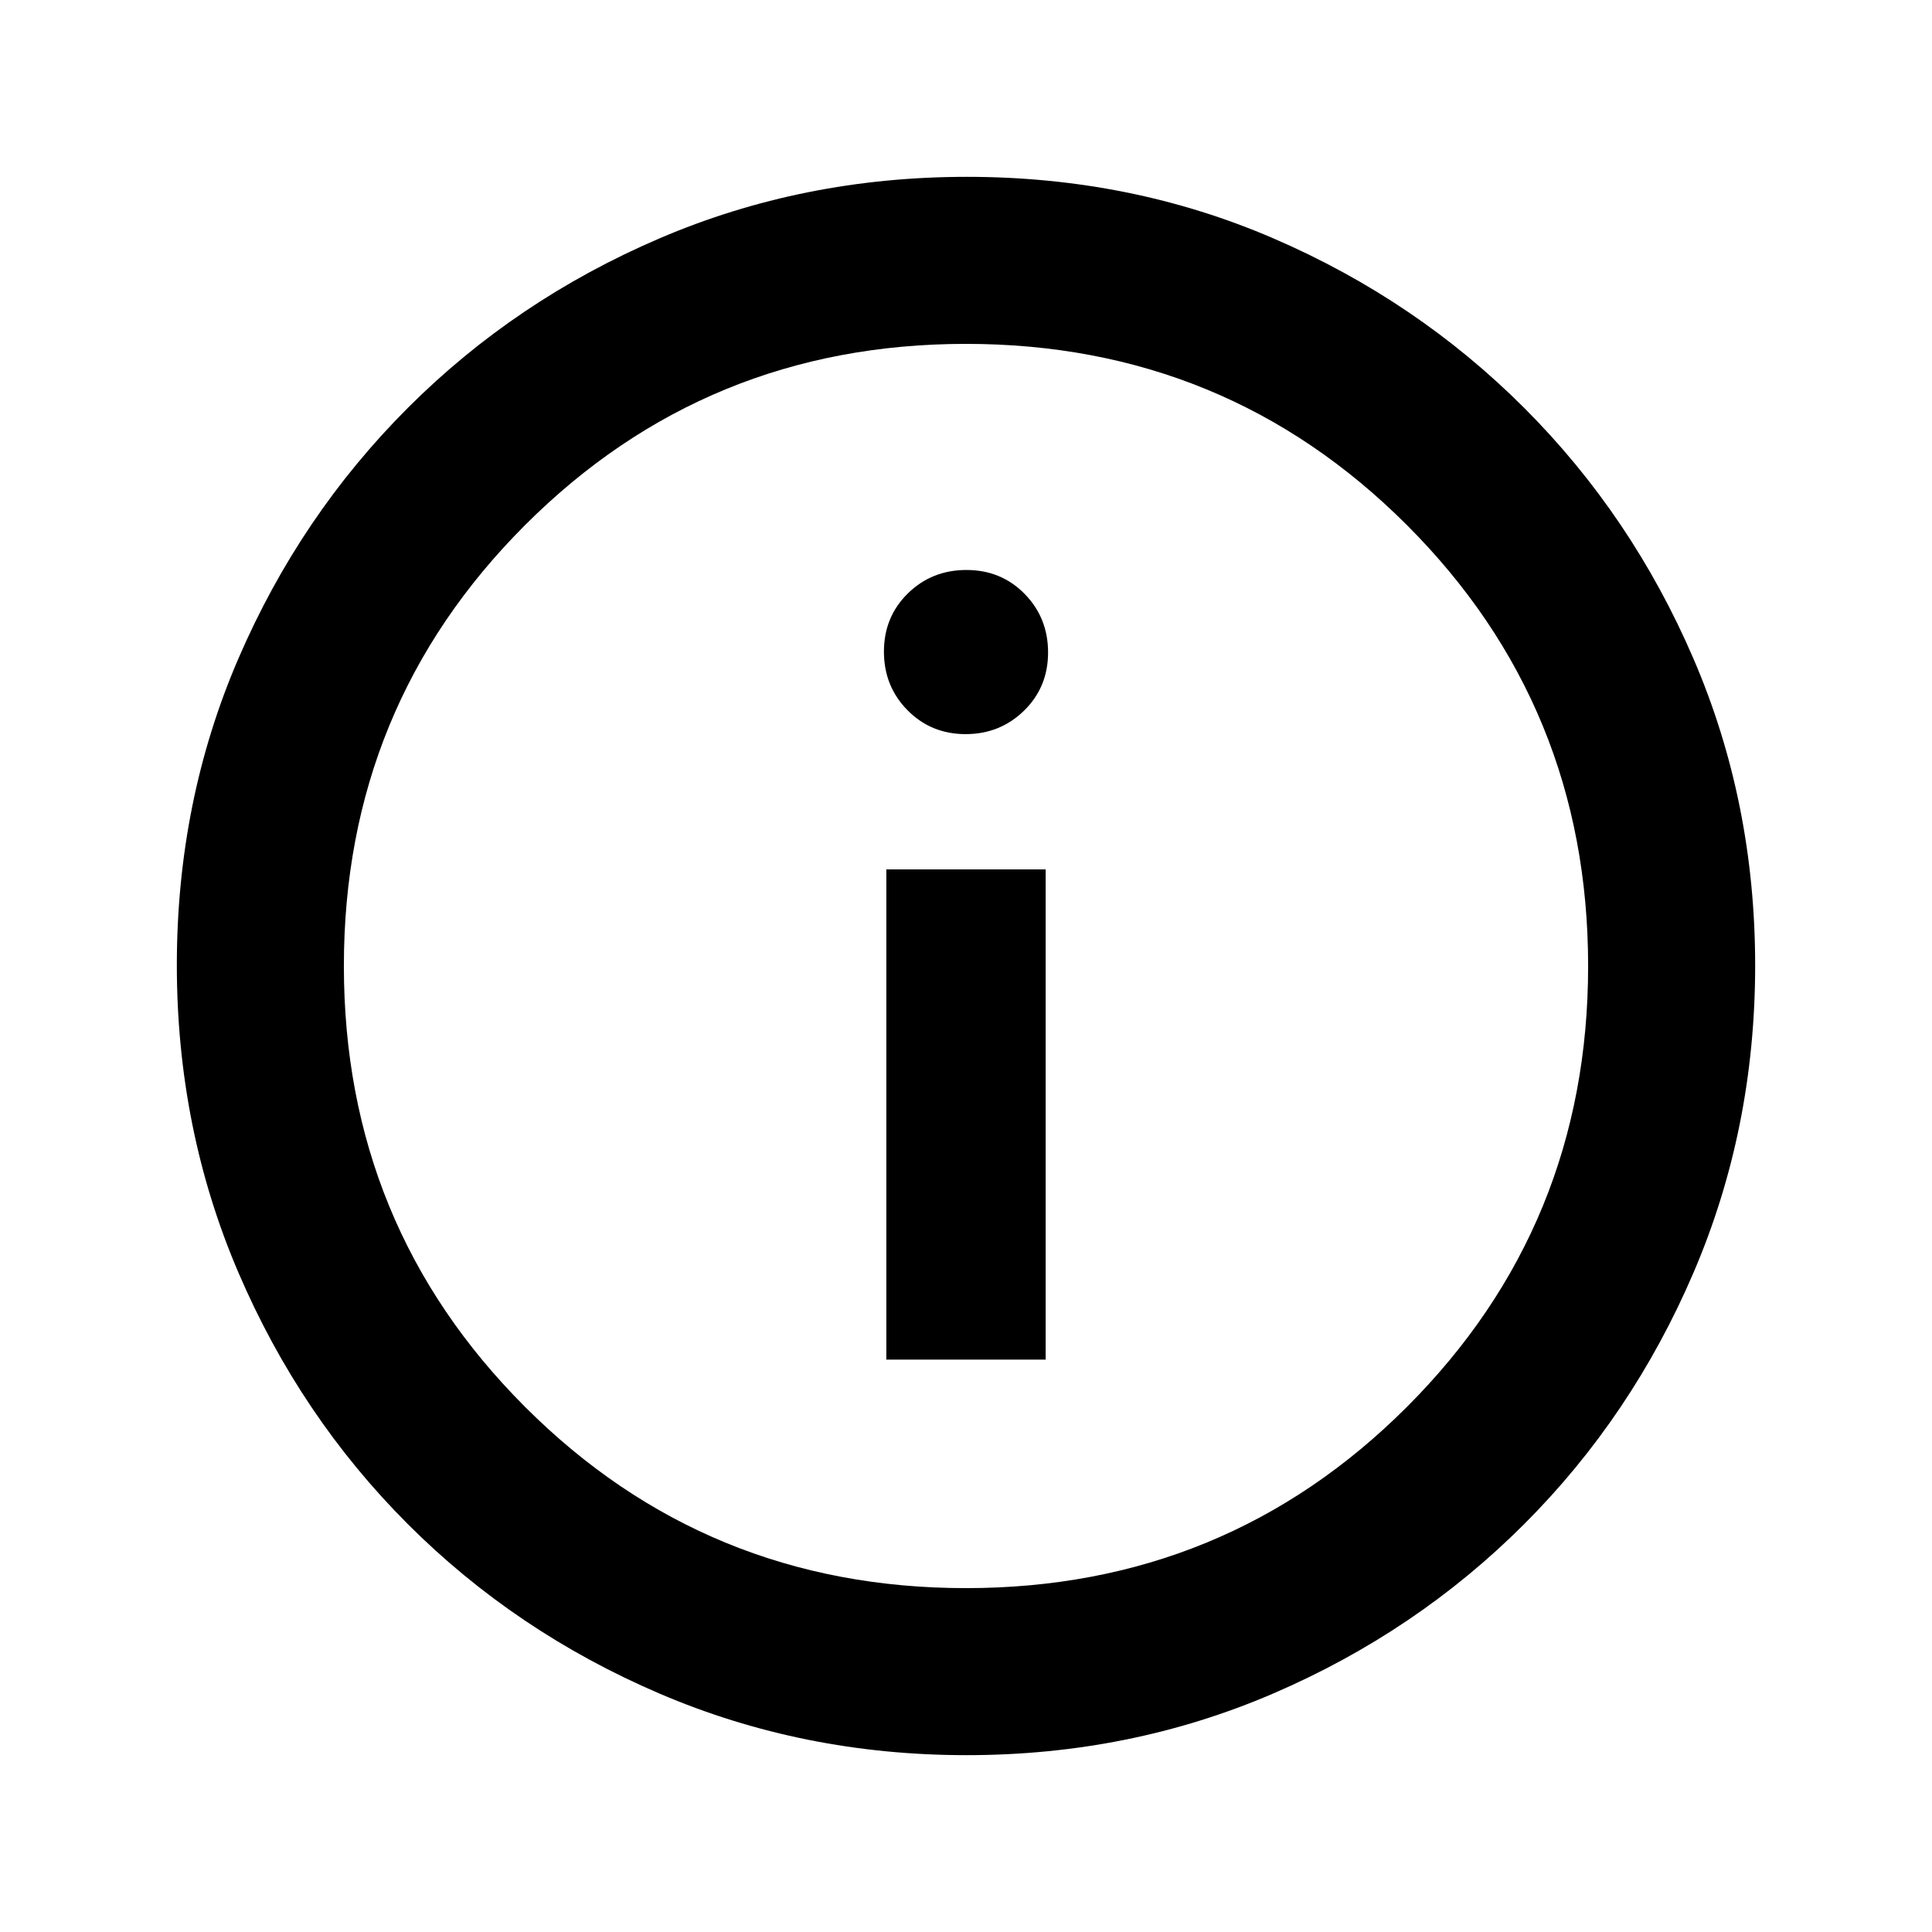
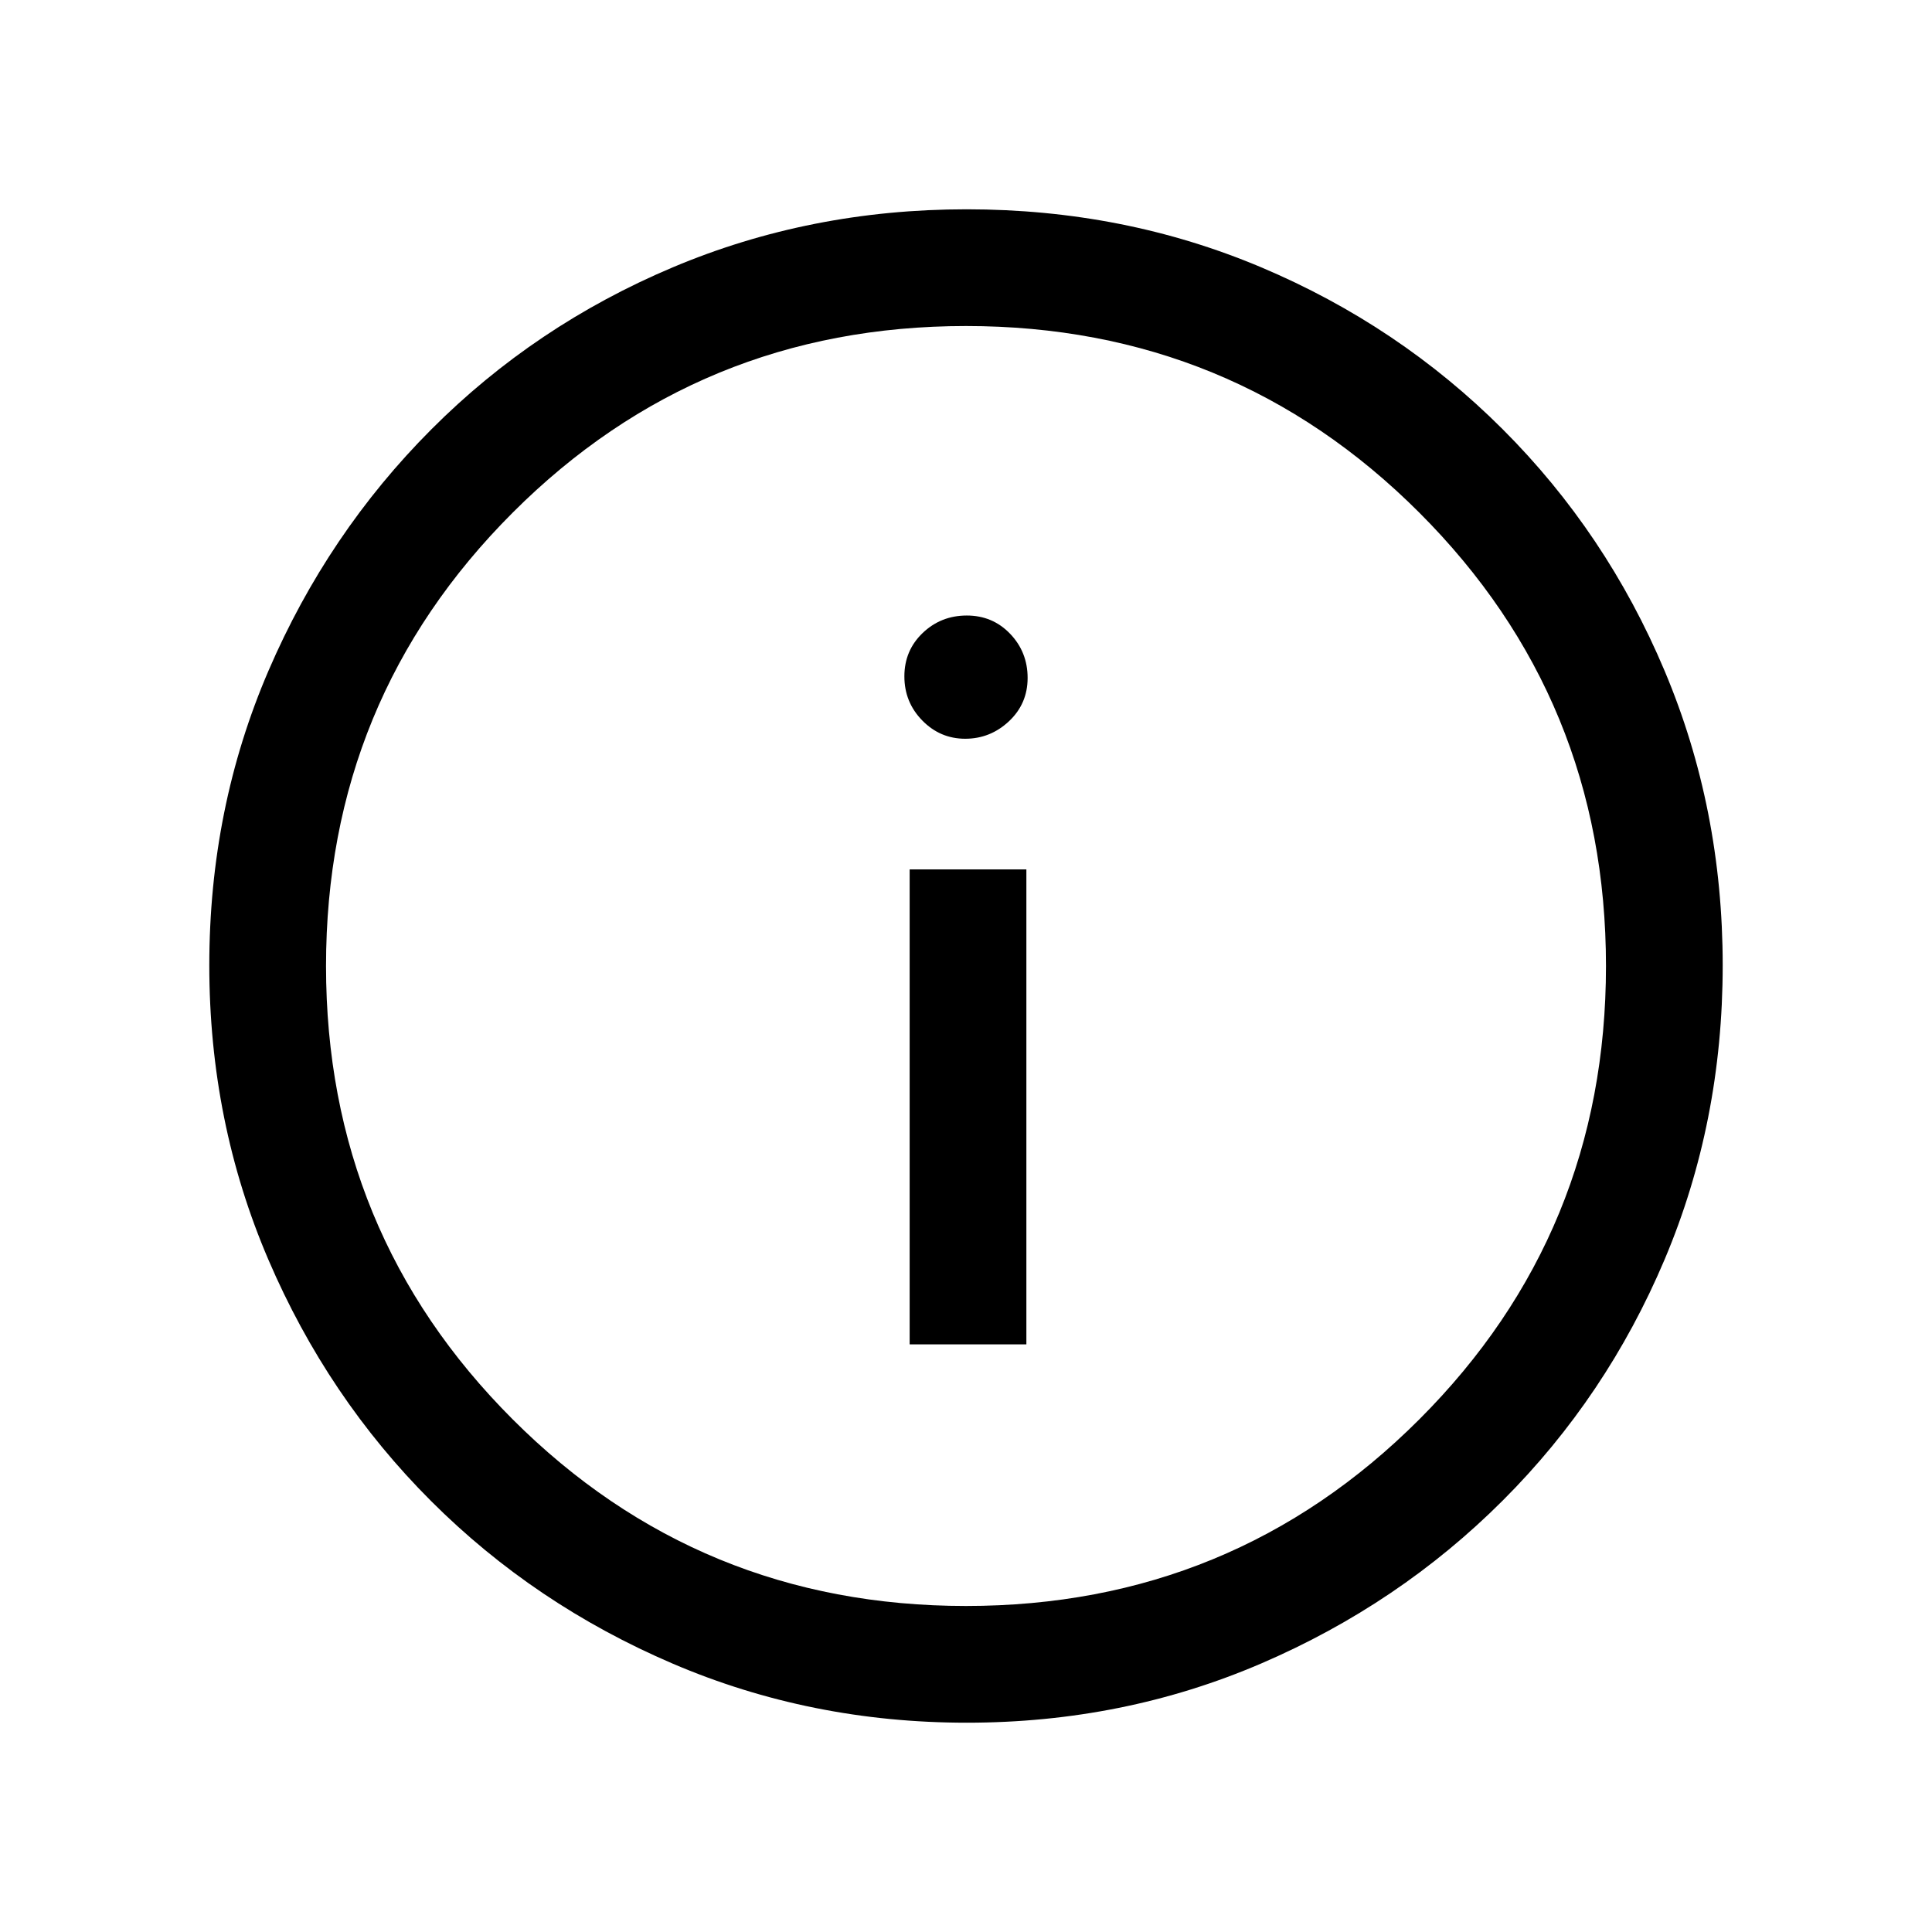
<svg xmlns="http://www.w3.org/2000/svg" height="20" viewBox="0 -960 960 960" width="20">
-   <path d="M440.41-284.41h79.18V-528h-79.18v243.59Zm68.44-322.47q11.93-11.67 11.93-28.91 0-17.24-11.66-29.12-11.67-11.87-28.91-11.87-17.24 0-29.12 11.66-11.87 11.67-11.87 28.91 0 17.24 11.72 29.12 11.73 11.87 28.85 11.87t29.06-11.66ZM480.28-87.87q-81.19 0-152.62-30.62-71.44-30.62-125-84.17-53.55-53.56-84.17-124.95Q87.87-399 87.87-480.46q0-81.45 30.62-152.38 30.62-70.94 84.17-124.5 53.56-53.55 124.95-84.17 71.39-30.62 152.85-30.62 81.45 0 152.38 30.62 70.94 30.62 124.5 84.17 53.55 53.56 84.17 124.72 30.62 71.16 30.62 152.34 0 81.19-30.62 152.62-30.62 71.44-84.17 125-53.56 53.55-124.72 84.17-71.16 30.62-152.34 30.62Zm-.28-83q129.04 0 219.09-90.04 90.04-90.05 90.04-219.09 0-129.04-90.04-219.09-90.05-90.04-219.09-90.04-129.04 0-219.09 90.04-90.04 90.05-90.04 219.09 0 129.04 90.04 219.09 90.05 90.04 219.09 90.04ZM480-480Z" />
+   <path d="M452-292h58v-236h-58v236Zm49.35-309.61q9.27-8.7 9.27-21.54 0-12.85-8.7-21.93-8.69-9.07-21.53-9.07-12.85 0-21.93 8.69t-9.08 21.54q0 12.84 8.89 21.92 8.88 9.08 21.34 9.08 12.47 0 21.74-8.69ZM480.41-104q-77.59 0-146.17-29.36-68.57-29.36-120.02-80.76-51.45-51.4-80.83-119.88Q104-402.47 104-480.32q0-78.11 29.42-146.42 29.42-68.3 80.92-119.91 51.5-51.62 119.87-80.48Q402.59-856 480.32-856q78.1 0 146.4 28.84 68.29 28.84 119.92 80.42 51.63 51.58 80.49 120.07Q856-558.19 856-480.33q0 77.87-28.84 146.11-28.84 68.23-80.41 119.78-51.57 51.55-120.03 81Q558.25-104 480.41-104Zm-.41-58q132.51 0 225.26-92.74Q798-347.49 798-480t-92.74-225.26Q612.51-798 480-798t-225.26 92.74Q162-612.51 162-480t92.74 225.26Q347.49-162 480-162Zm0-318Z" />
</svg>
